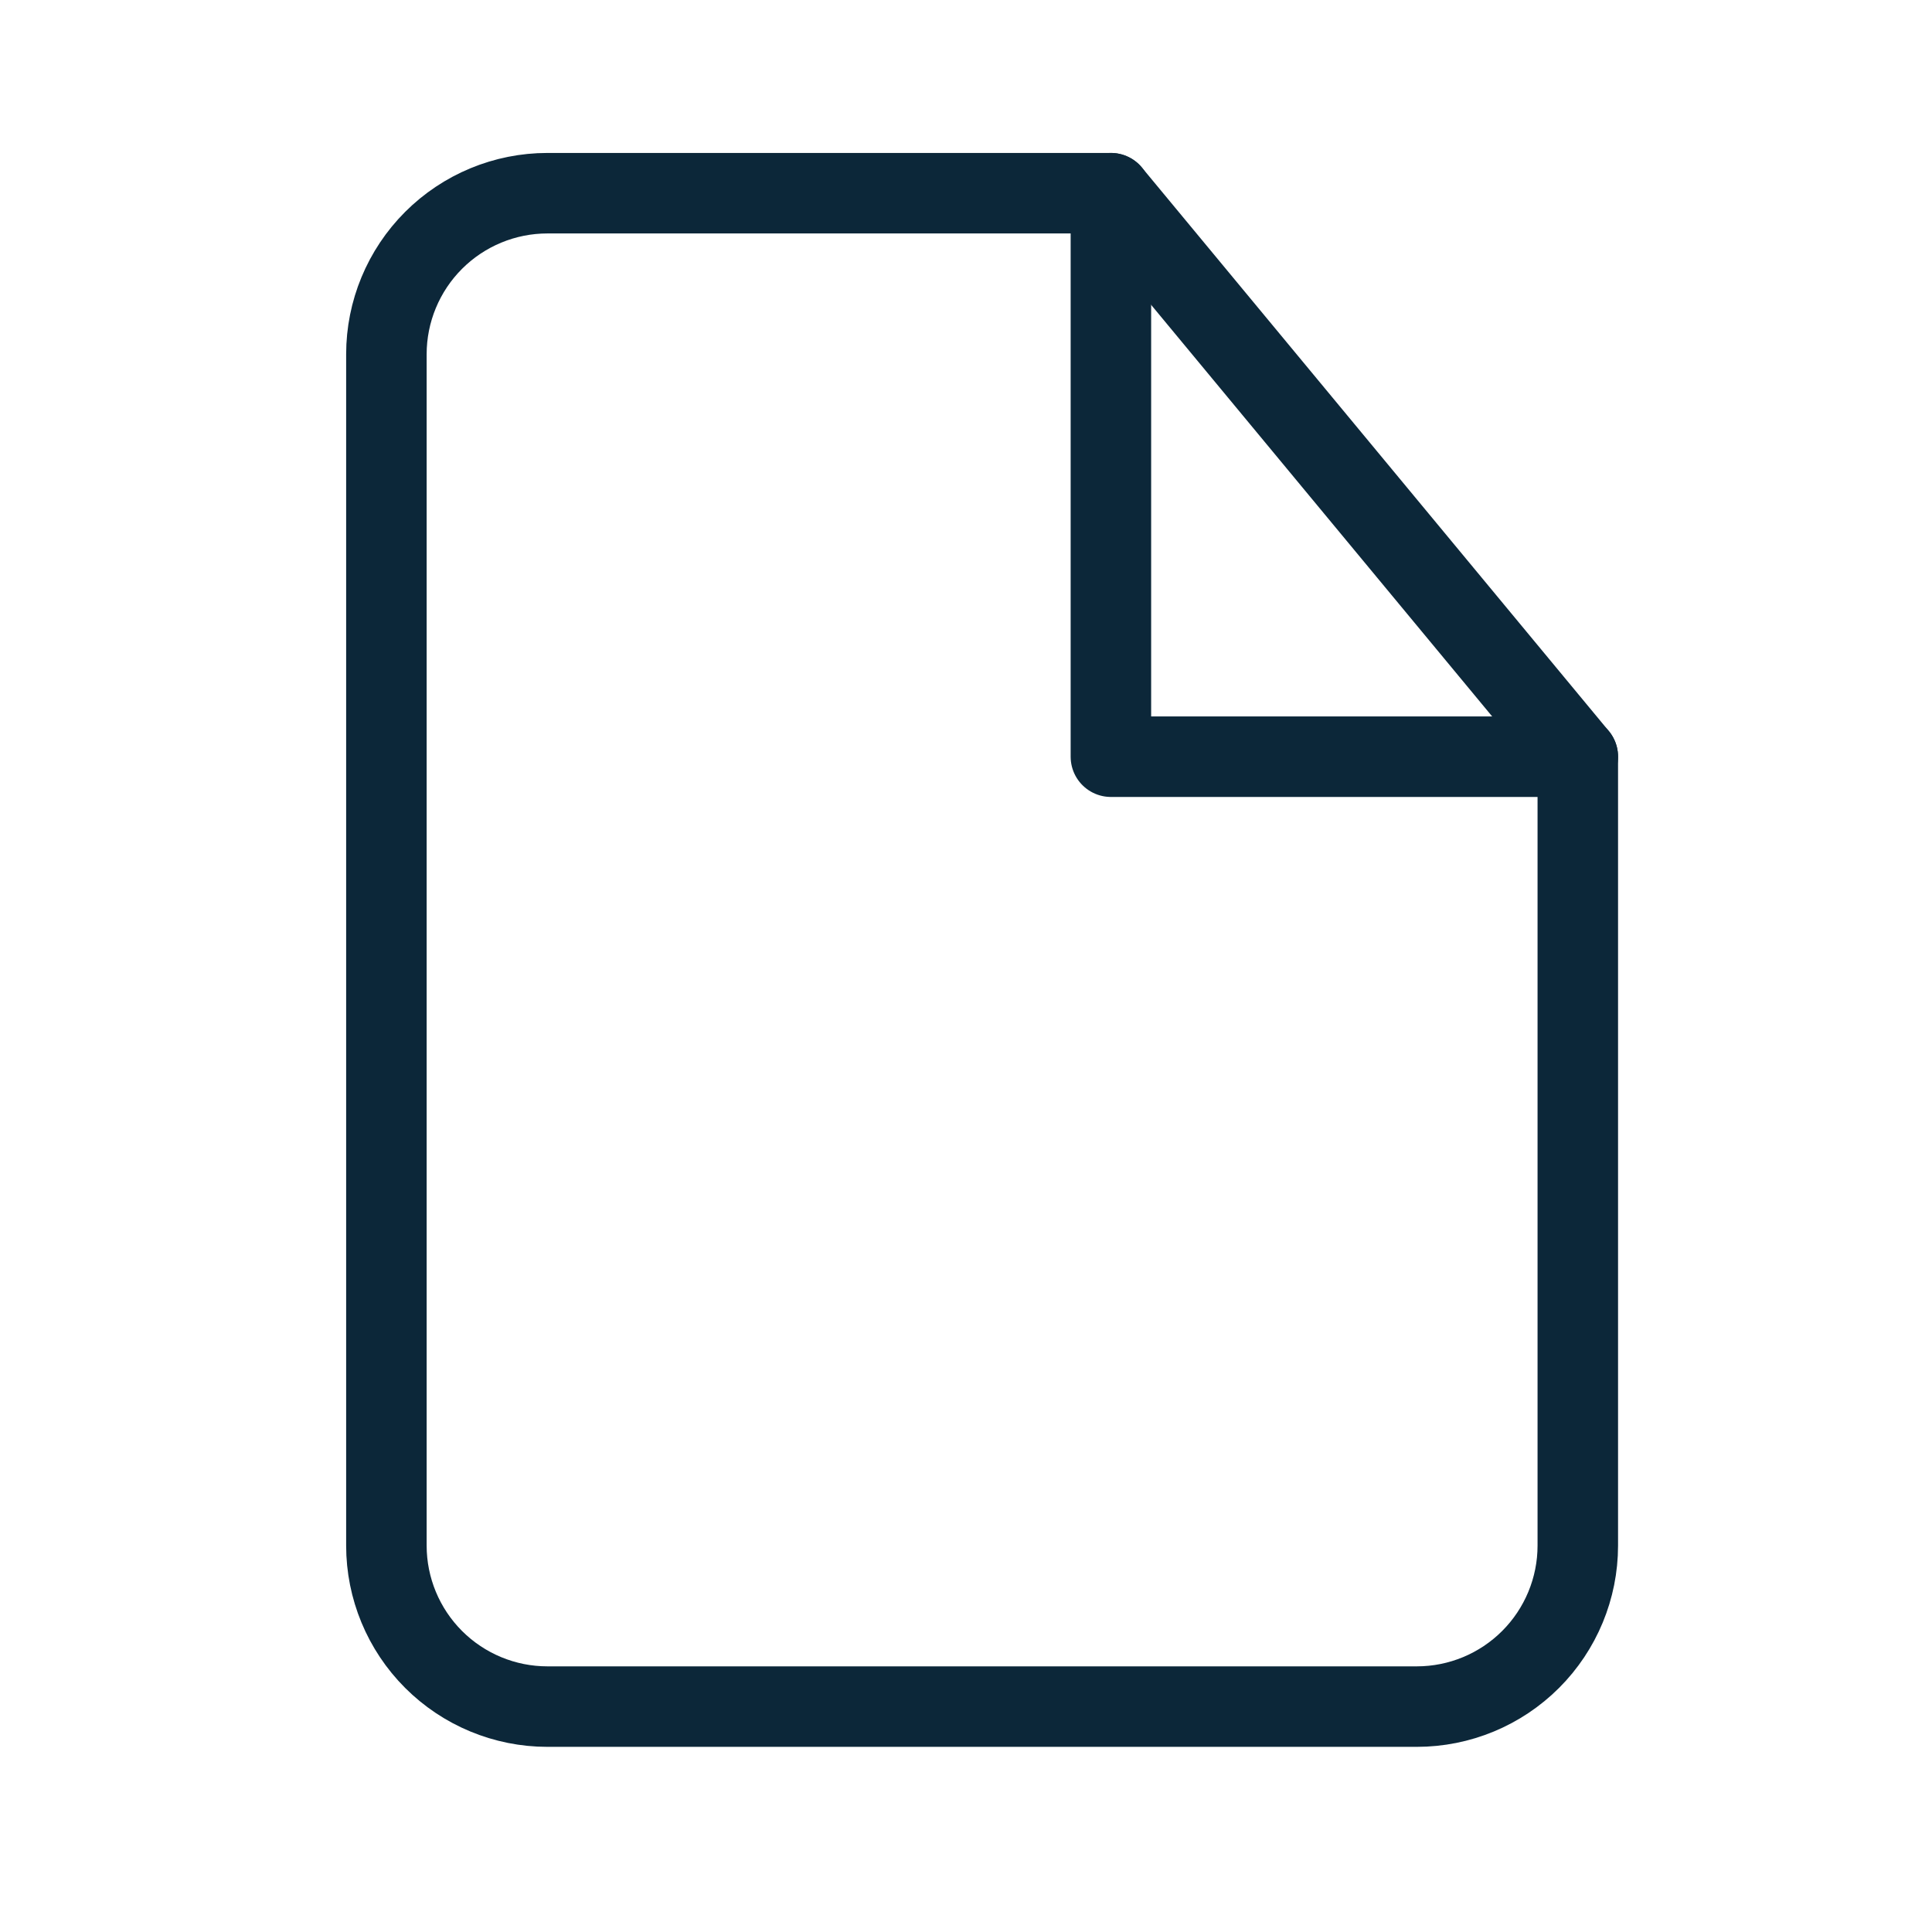
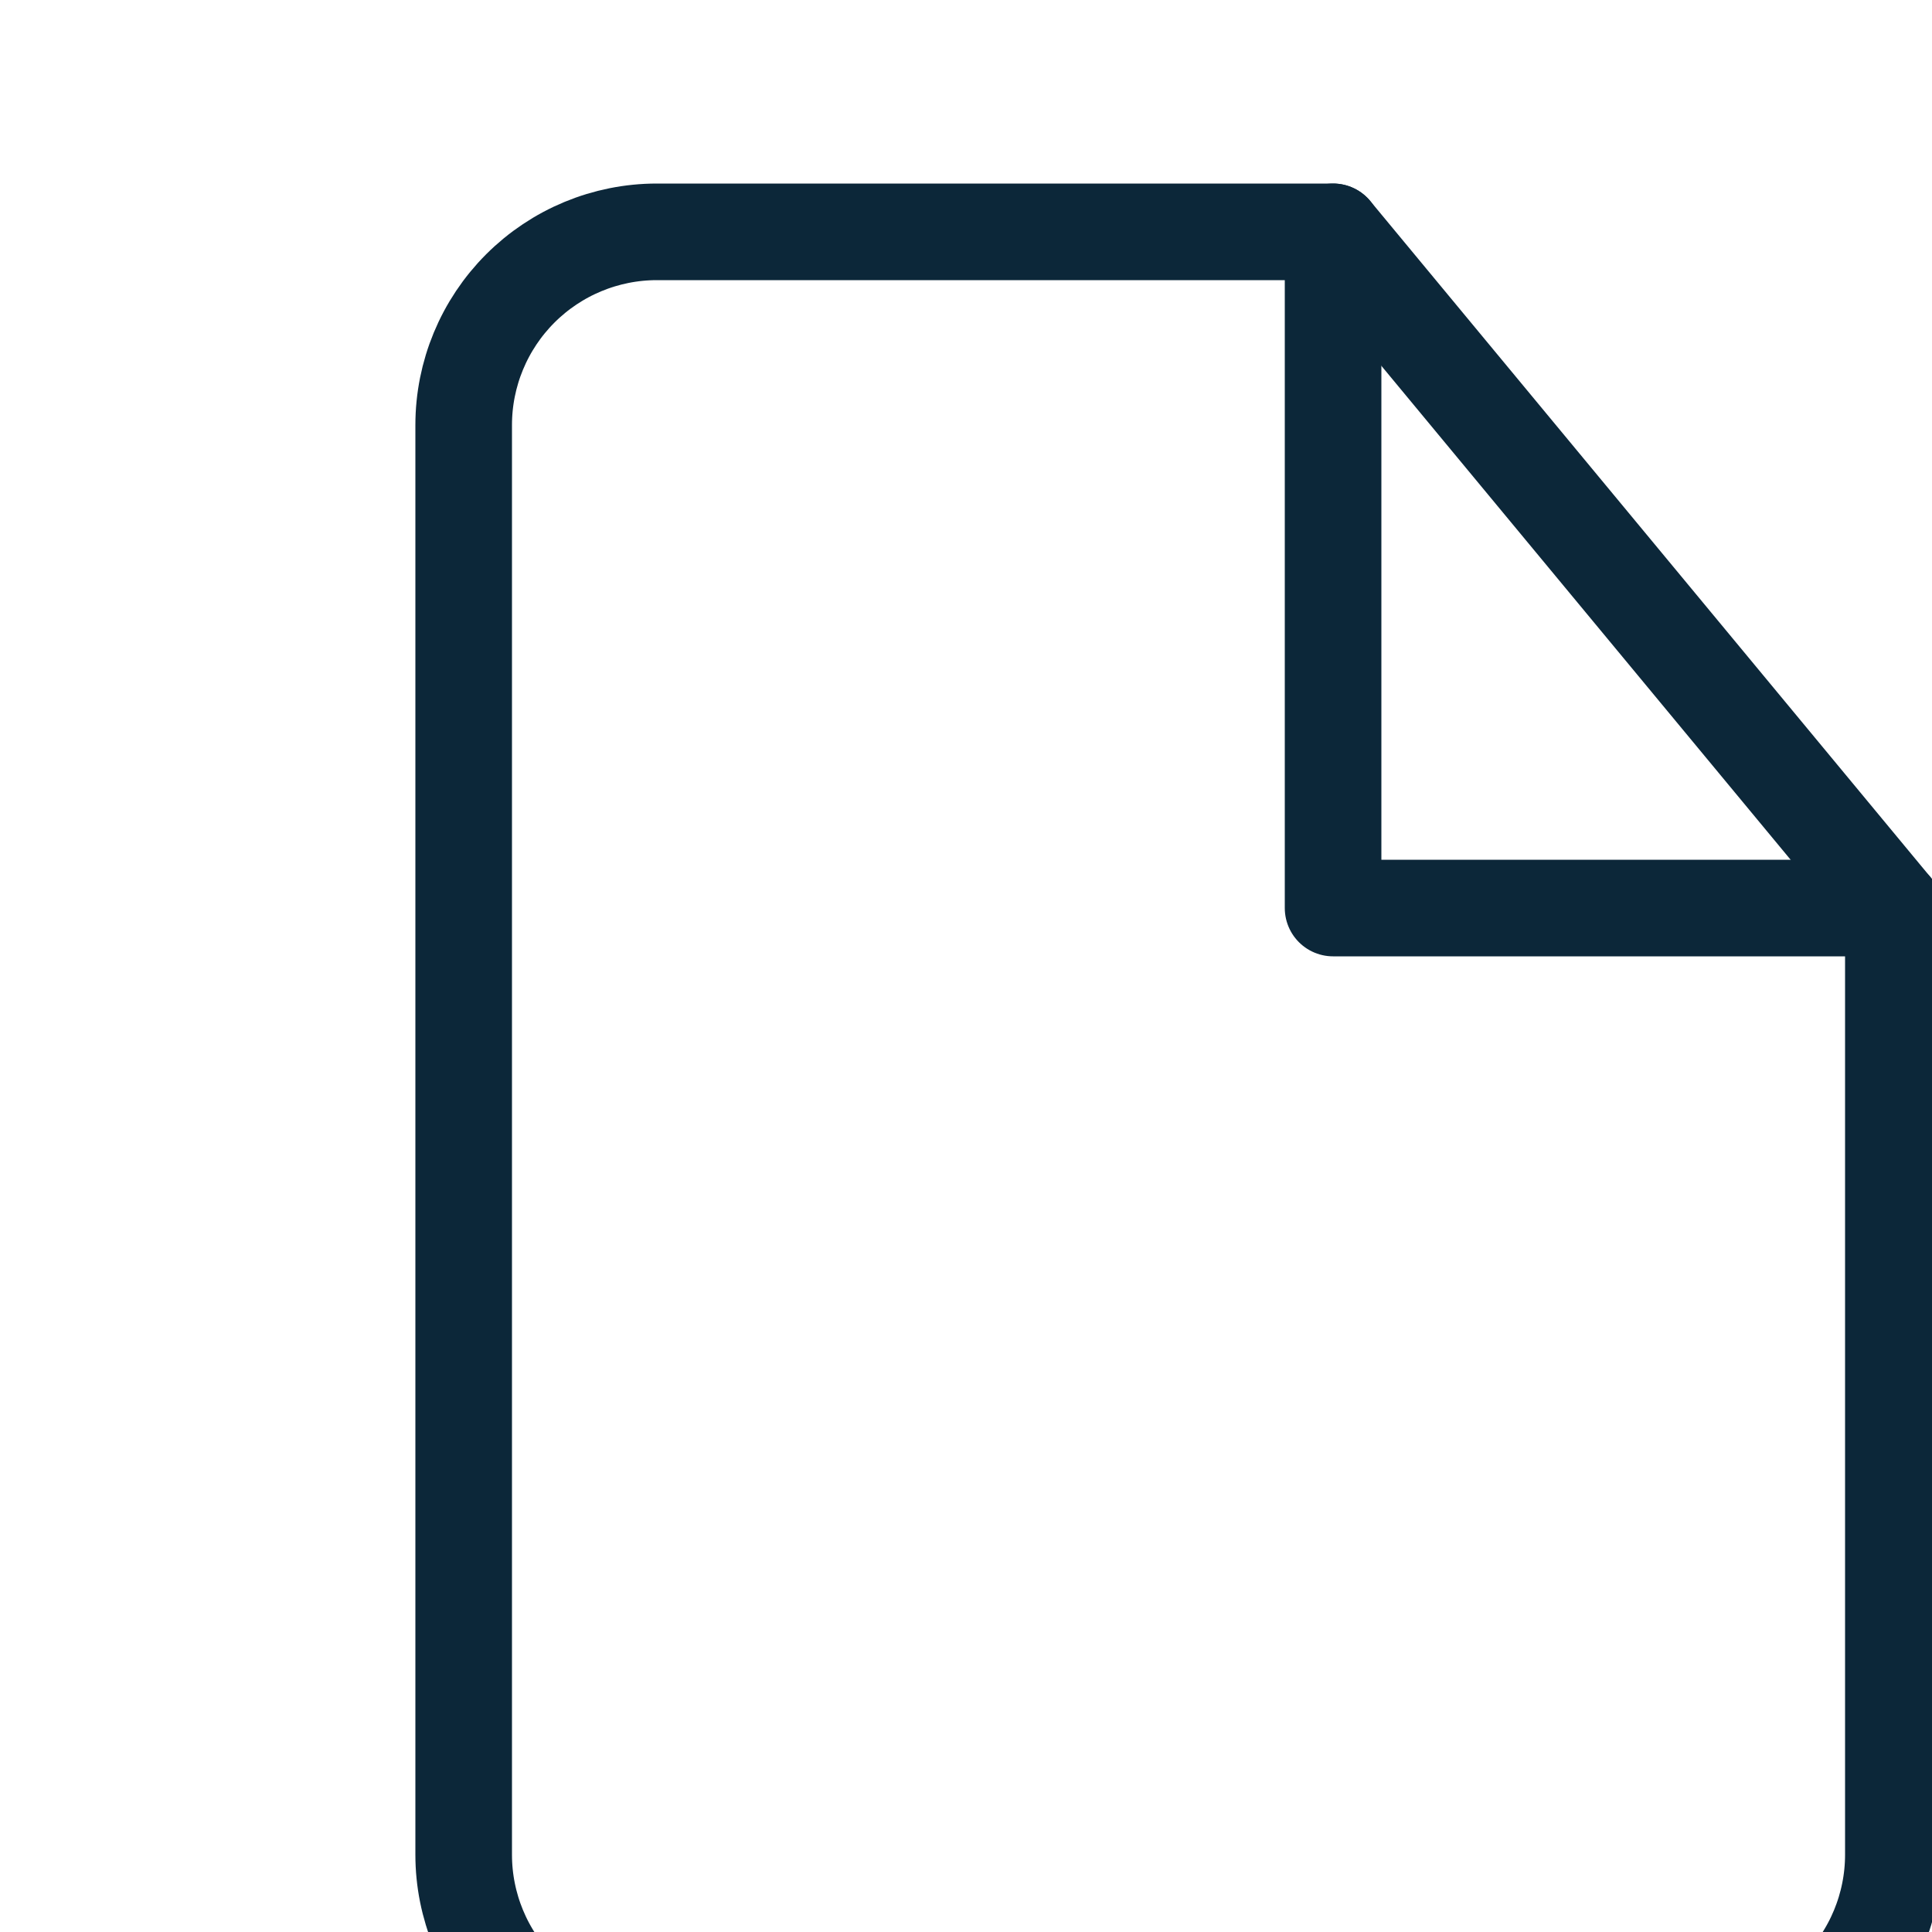
- <svg xmlns="http://www.w3.org/2000/svg" width="24" height="24" viewBox="0 0 24 24" fill="none">
+ <svg xmlns="http://www.w3.org/2000/svg" width="20" height="20" viewBox="0 0 20 20" fill="none">
  <path d="M13.8 2.4H6.8C6.27 2.4 5.761 2.611 5.386 2.986C5.011 3.361 4.8 3.87 4.8 4.4V19.2C4.8 19.73 5.011 20.239 5.386 20.614C5.761 20.989 6.27 21.2 6.8 21.2H17.6C18.131 21.2 18.639 20.989 19.014 20.614C19.389 20.239 19.6 19.73 19.6 19.2V9.4L13.8 2.4Z" stroke="#0C2739" stroke-linecap="round" stroke-linejoin="round" />
  <path d="M13.8 2.4V9.4H19.6" stroke="#0C2739" stroke-linecap="round" stroke-linejoin="round" />
</svg>
